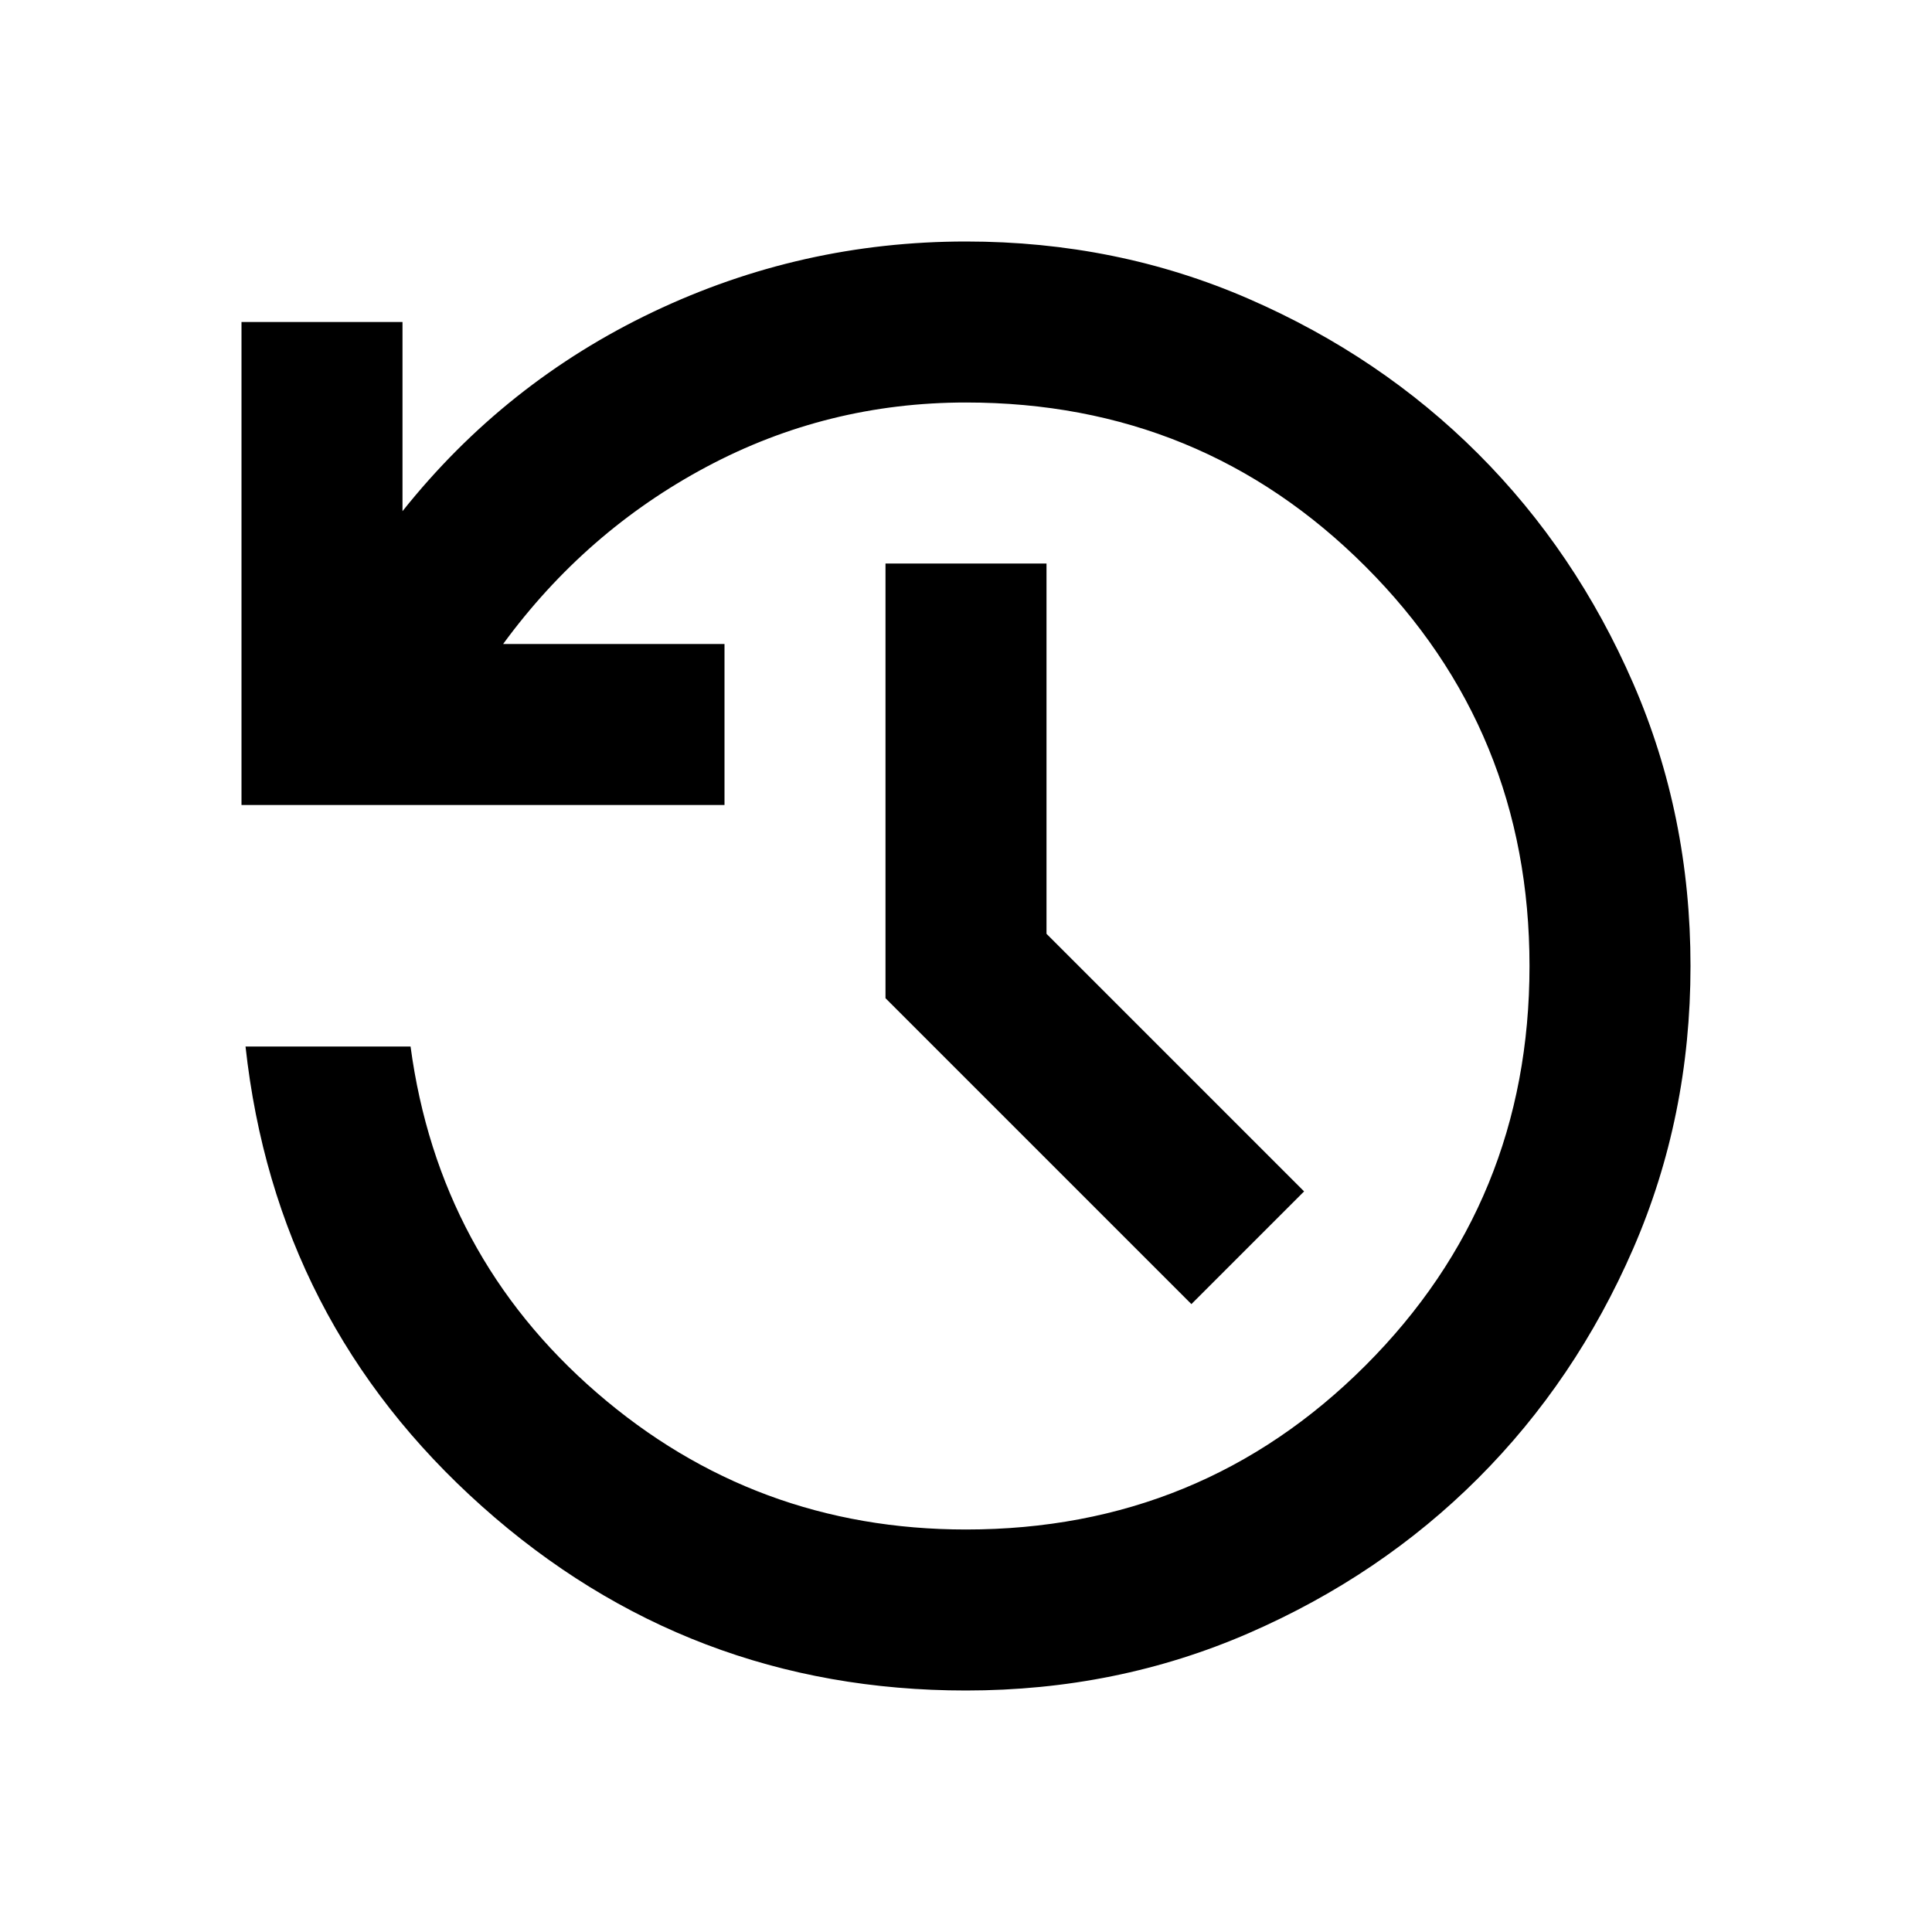
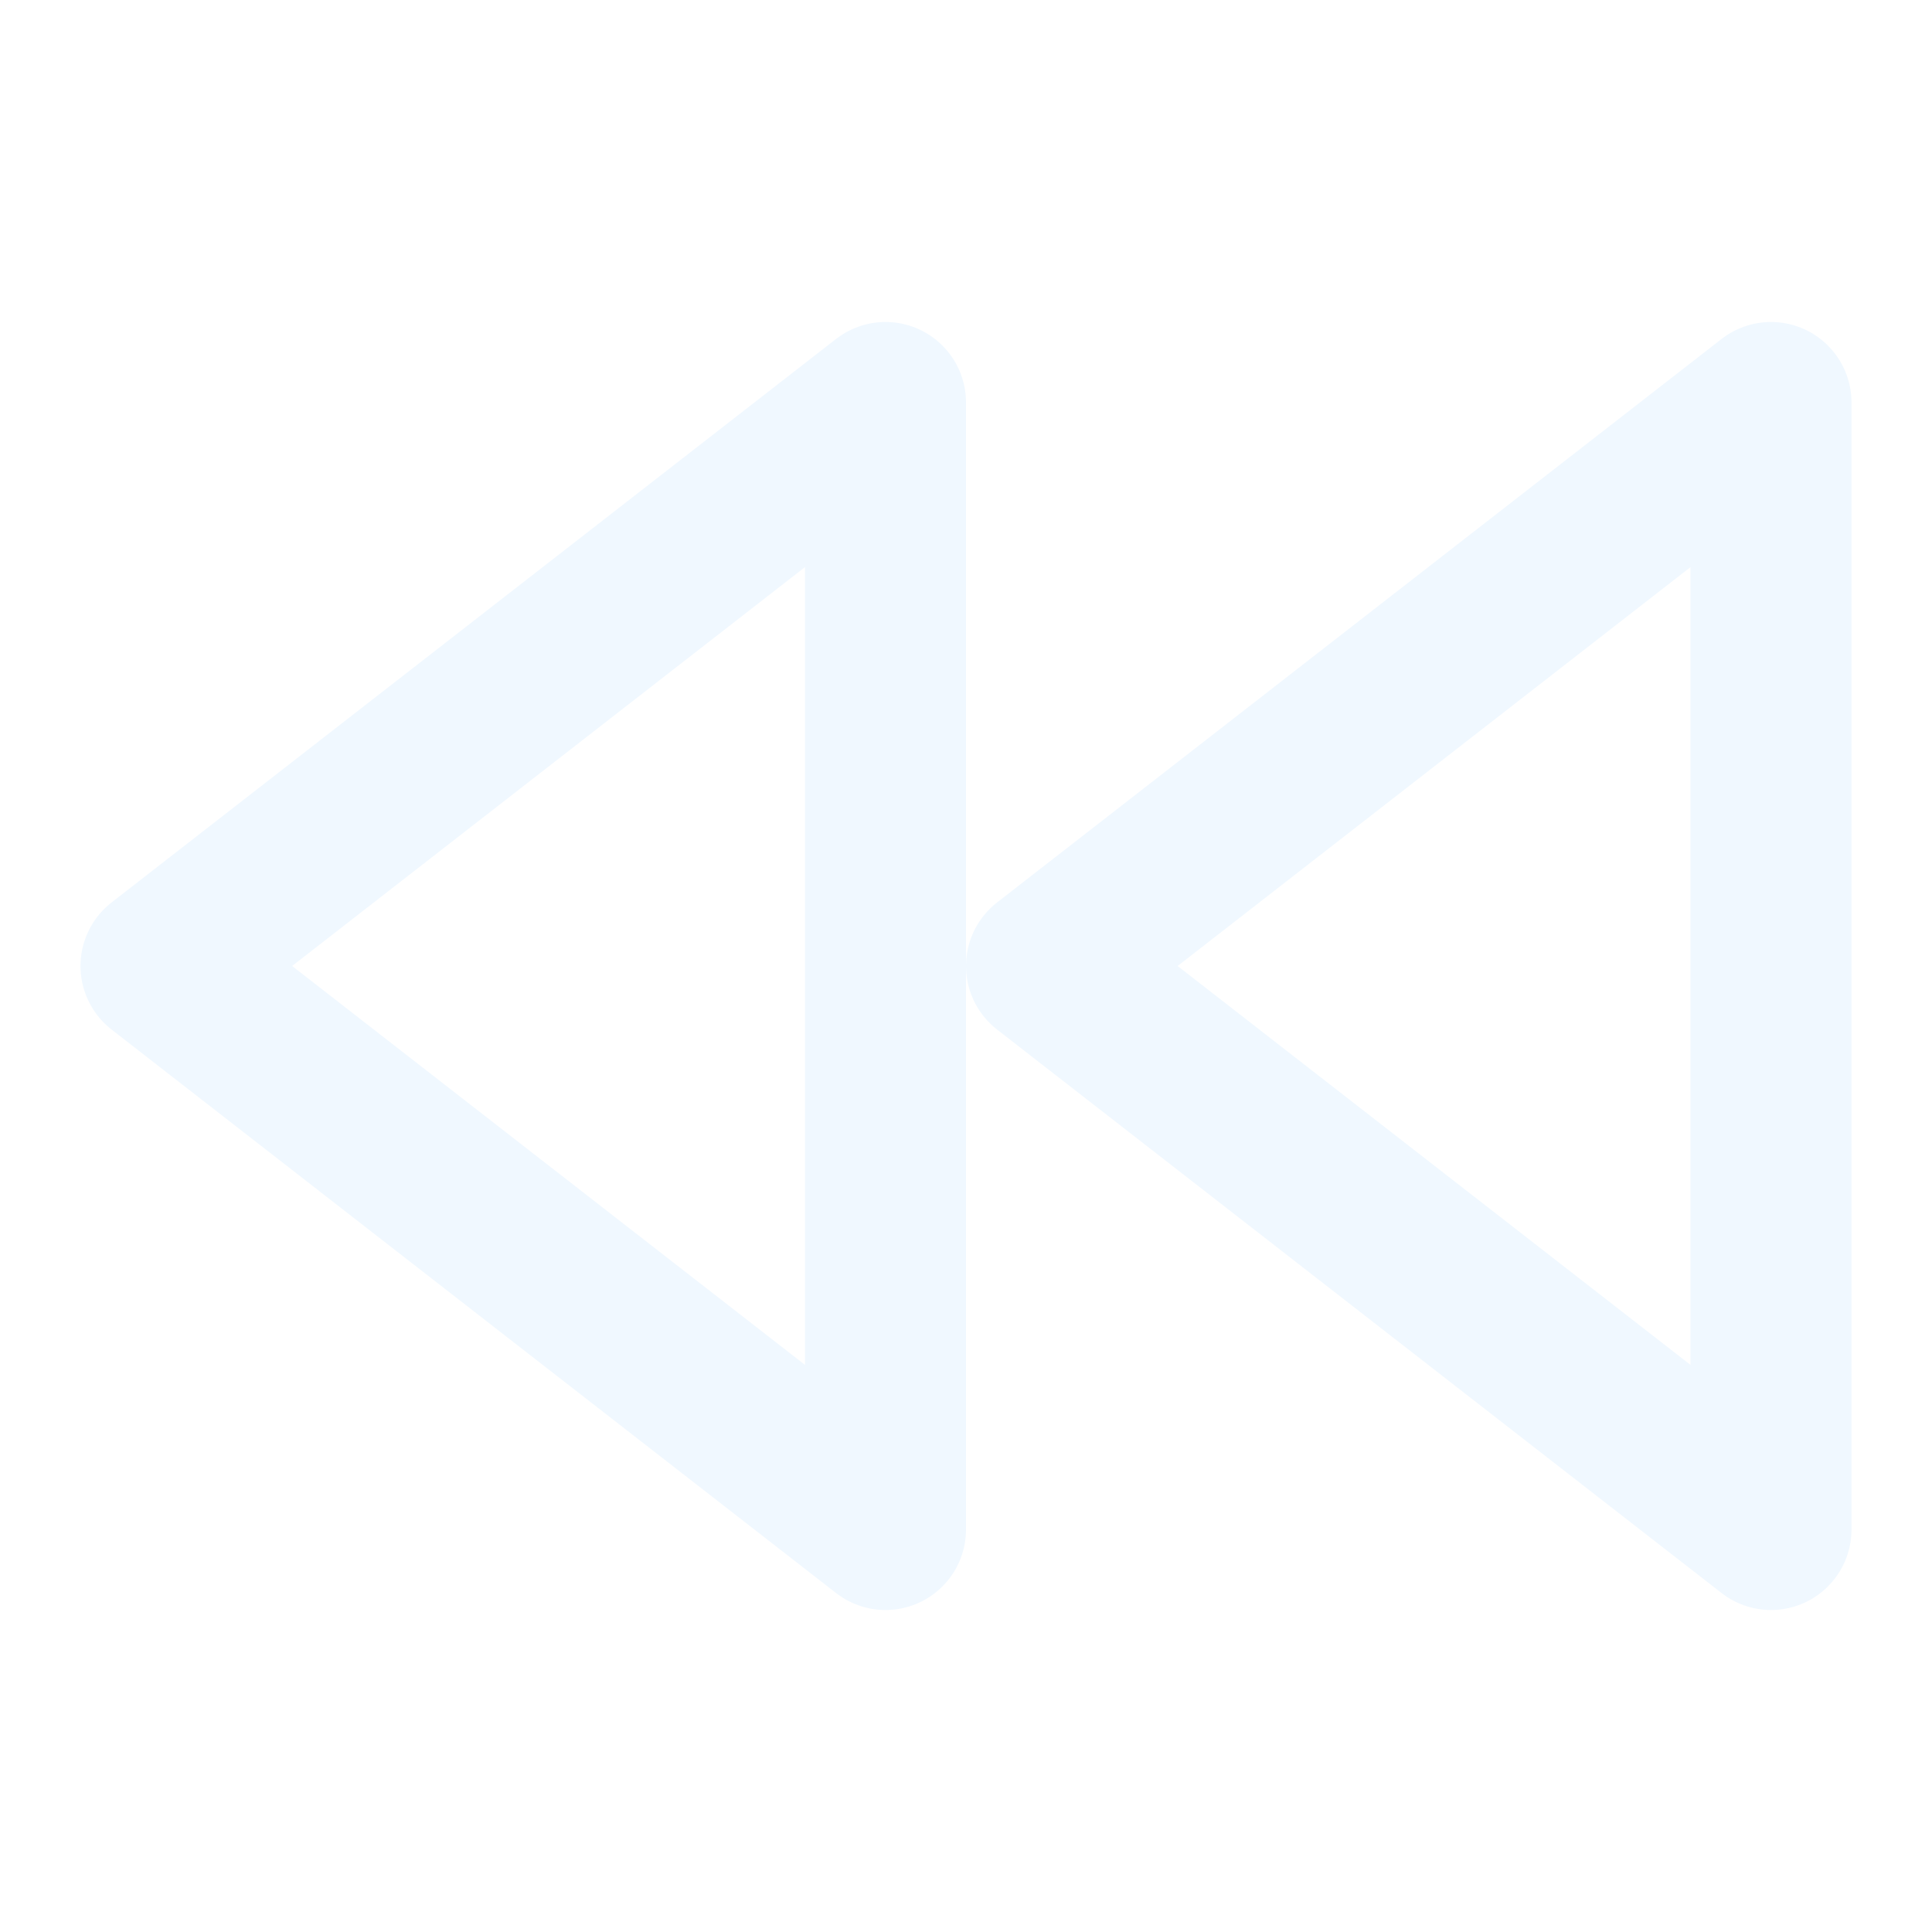
- <svg xmlns="http://www.w3.org/2000/svg" height="24" viewBox="0 -960 960 960" width="24">
-   <path d="M480-120q-138 0-240.5-91.5T122-440h82q14 104 92.5 172T480-200q117 0 198.5-81.5T760-480q0-117-81.5-198.5T480-760q-69 0-129 32t-101 88h110v80H120v-240h80v94q51-64 124.5-99T480-840q75 0 140.5 28.5t114 77q48.5 48.5 77 114T840-480q0 75-28.5 140.5t-77 114q-48.5 48.5-114 77T480-120Zm112-192L440-464v-216h80v184l128 128-56 56Z" />
+ <svg xmlns="http://www.w3.org/2000/svg" width="24" height="24" viewBox="0 0 24 24" fill="none" stroke="aliceblue" stroke-width="2" stroke-linecap="round" stroke-linejoin="round" class="feather feather-rewind">
+   <polygon points="11 19 2 12 11 5 11 19" />
+   <polygon points="22 19 13 12 22 5 22 19" />
</svg>
